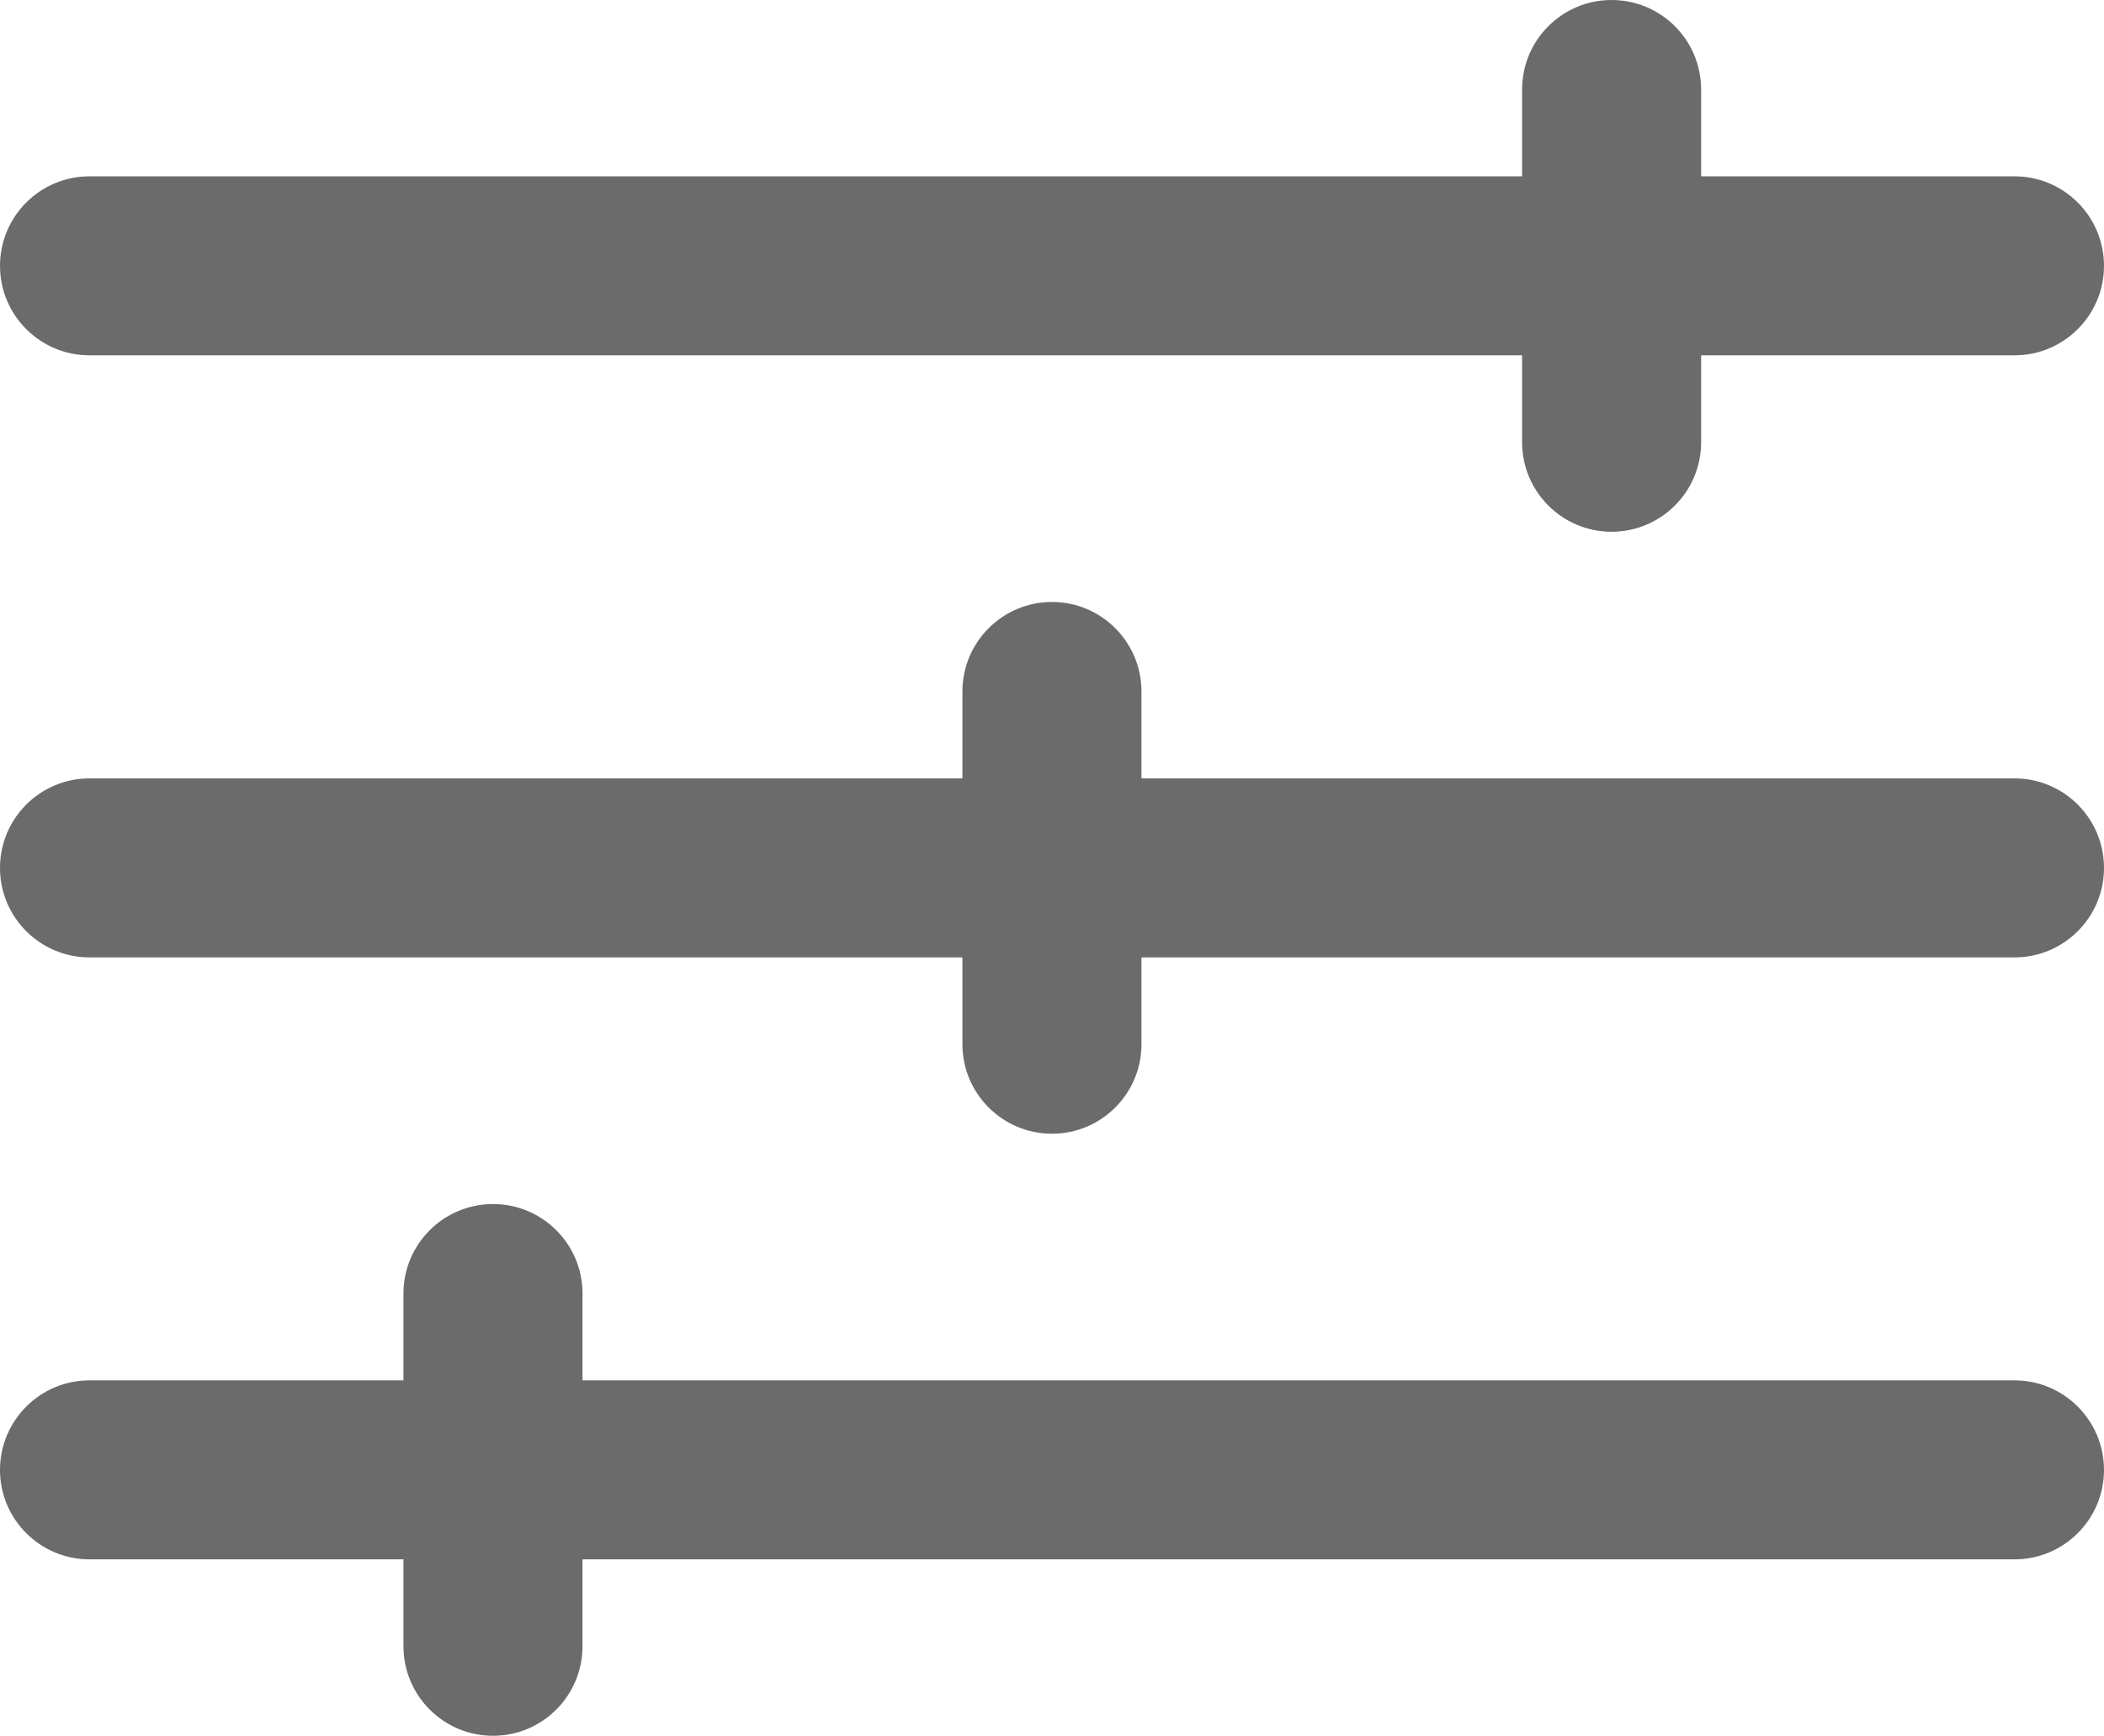
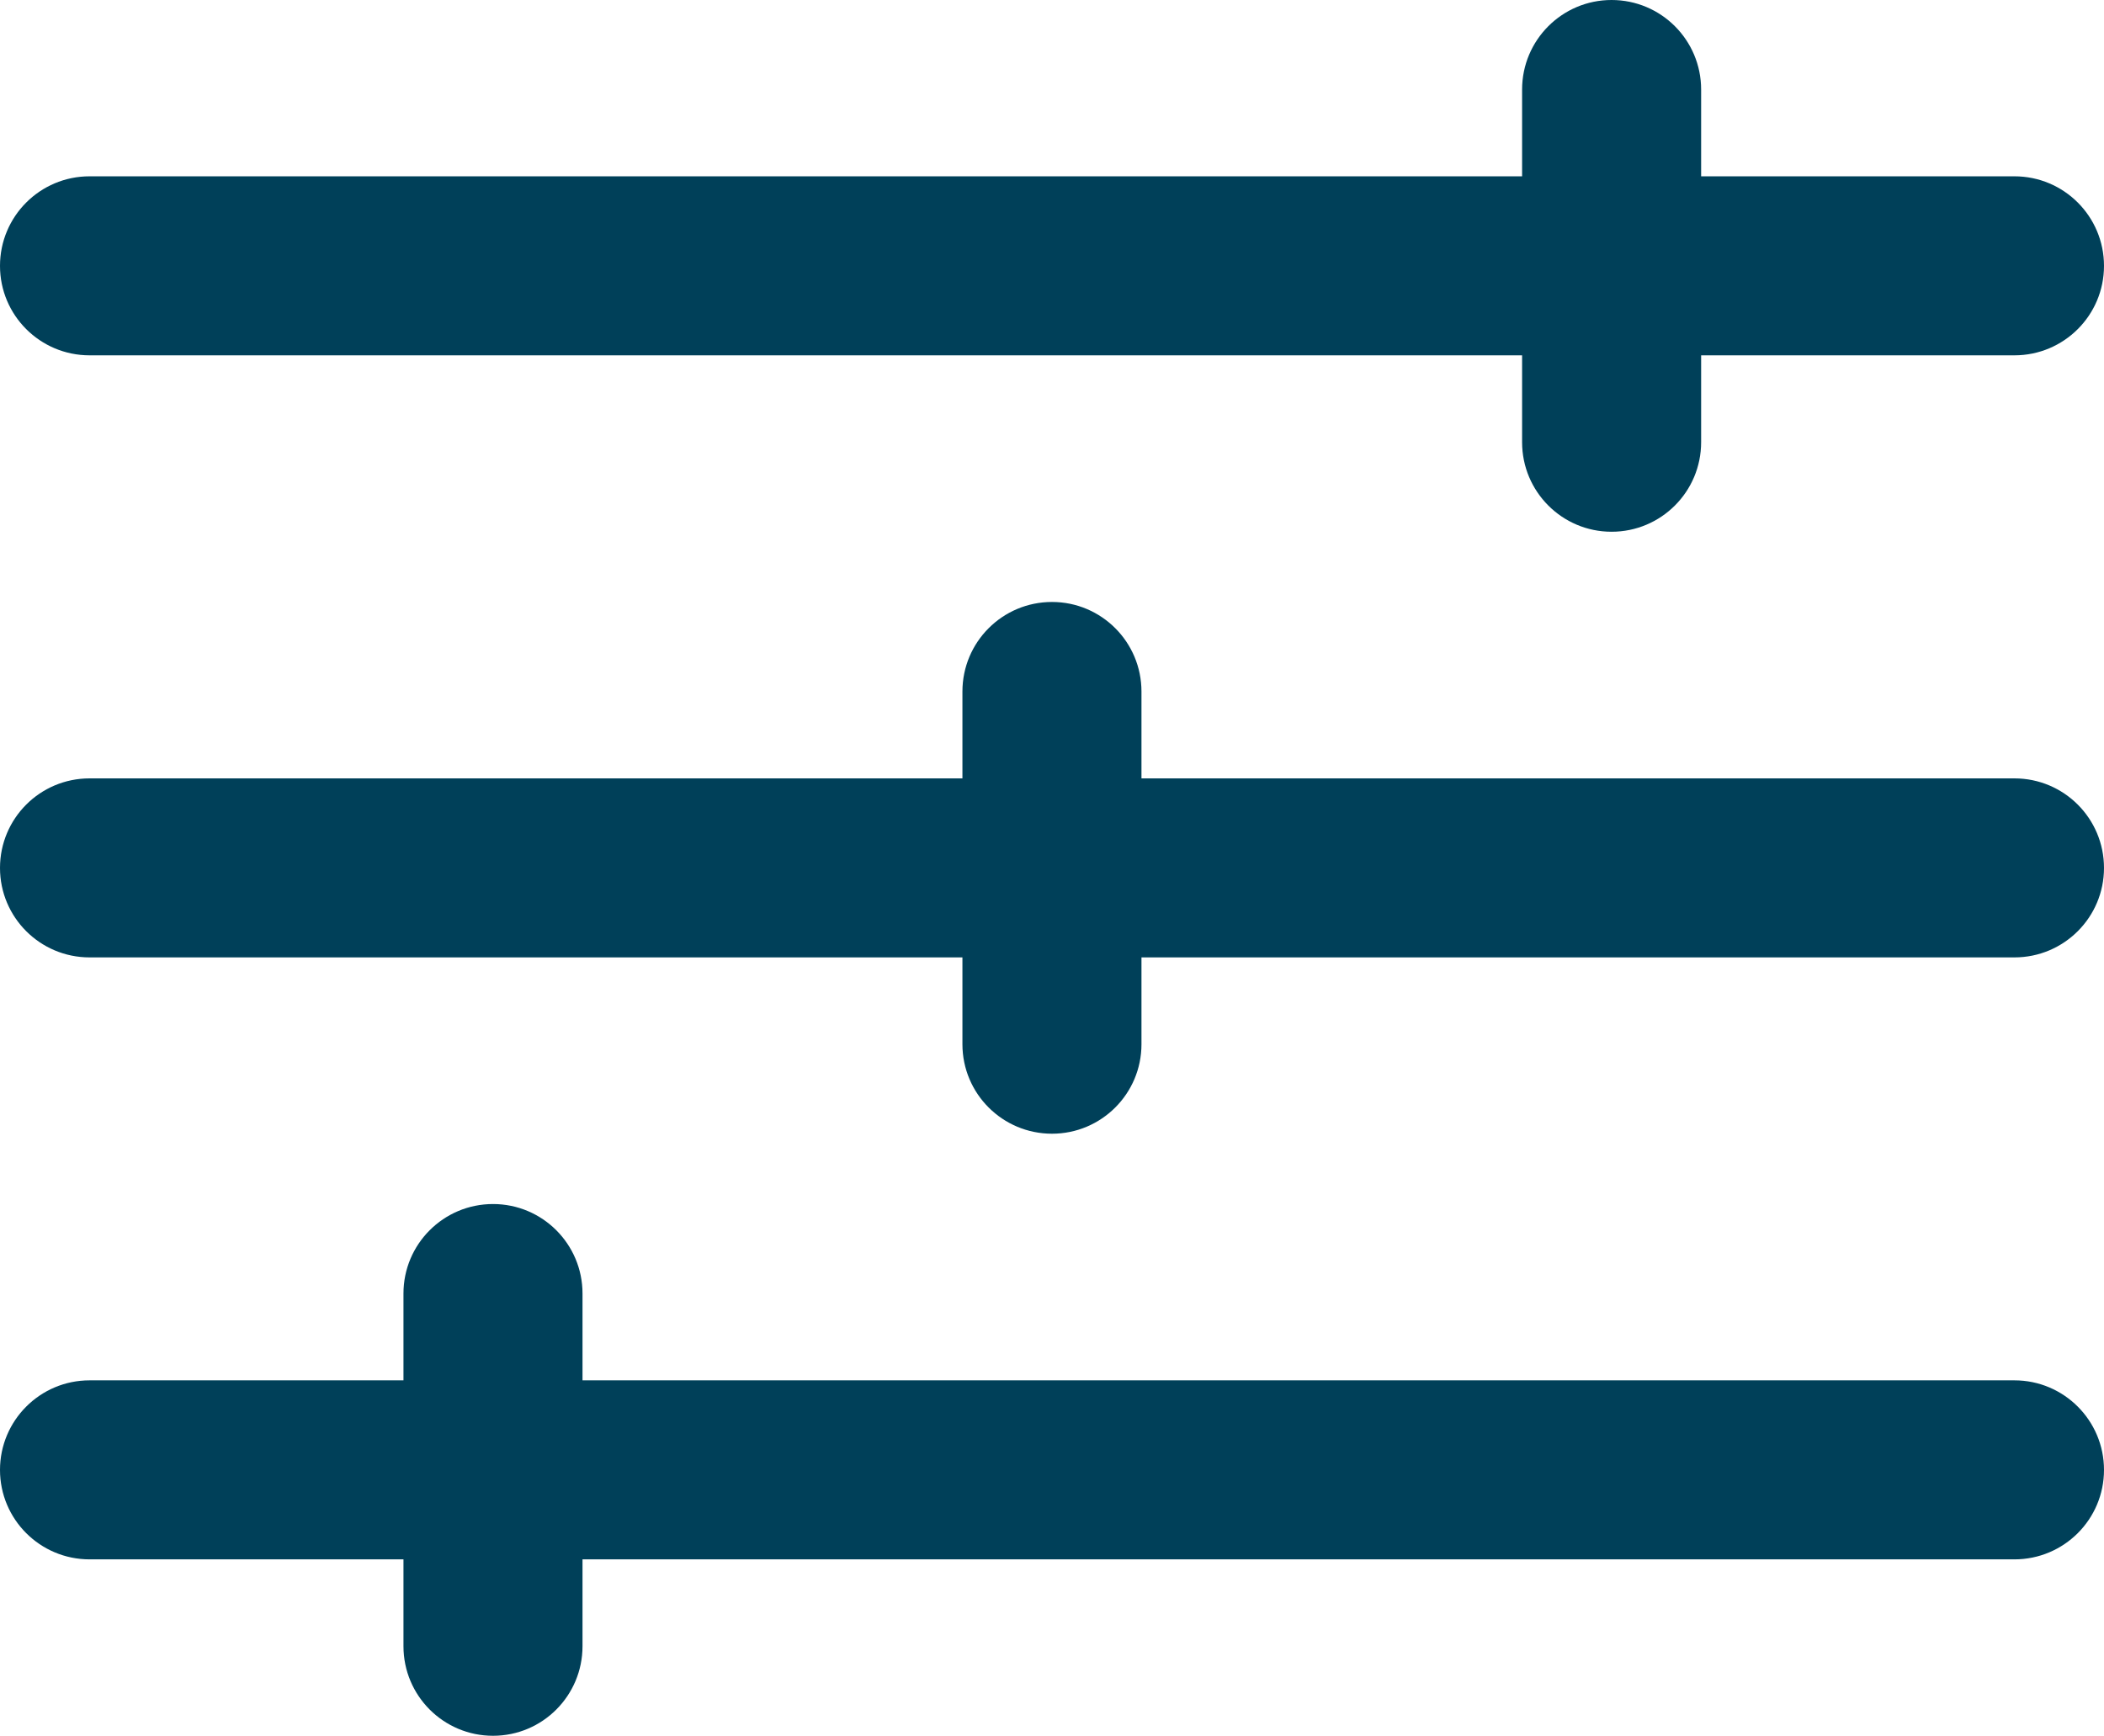
<svg xmlns="http://www.w3.org/2000/svg" preserveAspectRatio="none" overflow="visible" style="display: block;" width="21" height="17.327" viewBox="0 0 21 17.327" fill="none">
-   <path id="Vector" d="M0 2.654C0 2.16 0.4 1.76 0.894 1.76H15.192V0.894C15.192 0.4 15.592 0 16.085 0C16.579 0 16.979 0.4 16.979 0.894V1.76H20.106C20.6 1.76 21 2.16 21 2.654C21 3.147 20.6 3.547 20.106 3.547H16.979V4.414C16.979 4.908 16.579 5.308 16.085 5.308C15.592 5.308 15.192 4.908 15.192 4.414V3.547H0.894C0.4 3.547 0 3.147 0 2.654ZM20.106 13.779H5.814V12.912C5.814 12.419 5.414 12.019 4.921 12.019C4.427 12.019 4.027 12.419 4.027 12.912V13.779H0.894C0.4 13.779 0 14.18 0 14.673C0 15.166 0.4 15.566 0.894 15.566H4.027V16.433C4.027 16.927 4.427 17.327 4.921 17.327C5.414 17.327 5.814 16.927 5.814 16.433V15.566H20.106C20.6 15.566 21 15.166 21 14.673C21 14.18 20.6 13.779 20.106 13.779ZM20.106 7.77H11.393V6.903C11.393 6.409 10.993 6.009 10.5 6.009C10.006 6.009 9.606 6.409 9.606 6.903V7.77H0.894C0.4 7.77 0 8.17 0 8.664C0 9.157 0.4 9.557 0.894 9.557H9.606V10.424C9.606 10.917 10.006 11.317 10.5 11.317C10.993 11.317 11.393 10.917 11.393 10.424V9.557H20.106C20.6 9.557 21 9.157 21 8.664C21 8.17 20.6 7.77 20.106 7.77Z" fill="#6B6B6B" />
+   <path id="Vector" d="M0 2.654C0 2.16 0.4 1.76 0.894 1.76H15.192V0.894C15.192 0.4 15.592 0 16.085 0C16.579 0 16.979 0.4 16.979 0.894V1.76H20.106C20.6 1.76 21 2.16 21 2.654C21 3.147 20.6 3.547 20.106 3.547H16.979V4.414C16.979 4.908 16.579 5.308 16.085 5.308C15.592 5.308 15.192 4.908 15.192 4.414V3.547H0.894C0.4 3.547 0 3.147 0 2.654ZM20.106 13.779H5.814V12.912C5.814 12.419 5.414 12.019 4.921 12.019C4.427 12.019 4.027 12.419 4.027 12.912V13.779H0.894C0.4 13.779 0 14.18 0 14.673C0 15.166 0.4 15.566 0.894 15.566H4.027V16.433C4.027 16.927 4.427 17.327 4.921 17.327C5.414 17.327 5.814 16.927 5.814 16.433V15.566H20.106C20.6 15.566 21 15.166 21 14.673C21 14.18 20.6 13.779 20.106 13.779ZM20.106 7.77H11.393V6.903C11.393 6.409 10.993 6.009 10.5 6.009C10.006 6.009 9.606 6.409 9.606 6.903V7.77H0.894C0.4 7.77 0 8.17 0 8.664C0 9.157 0.4 9.557 0.894 9.557H9.606V10.424C9.606 10.917 10.006 11.317 10.5 11.317C10.993 11.317 11.393 10.917 11.393 10.424V9.557H20.106C20.6 9.557 21 9.157 21 8.664C21 8.17 20.6 7.77 20.106 7.77Z" fill="#004059" />
</svg>
